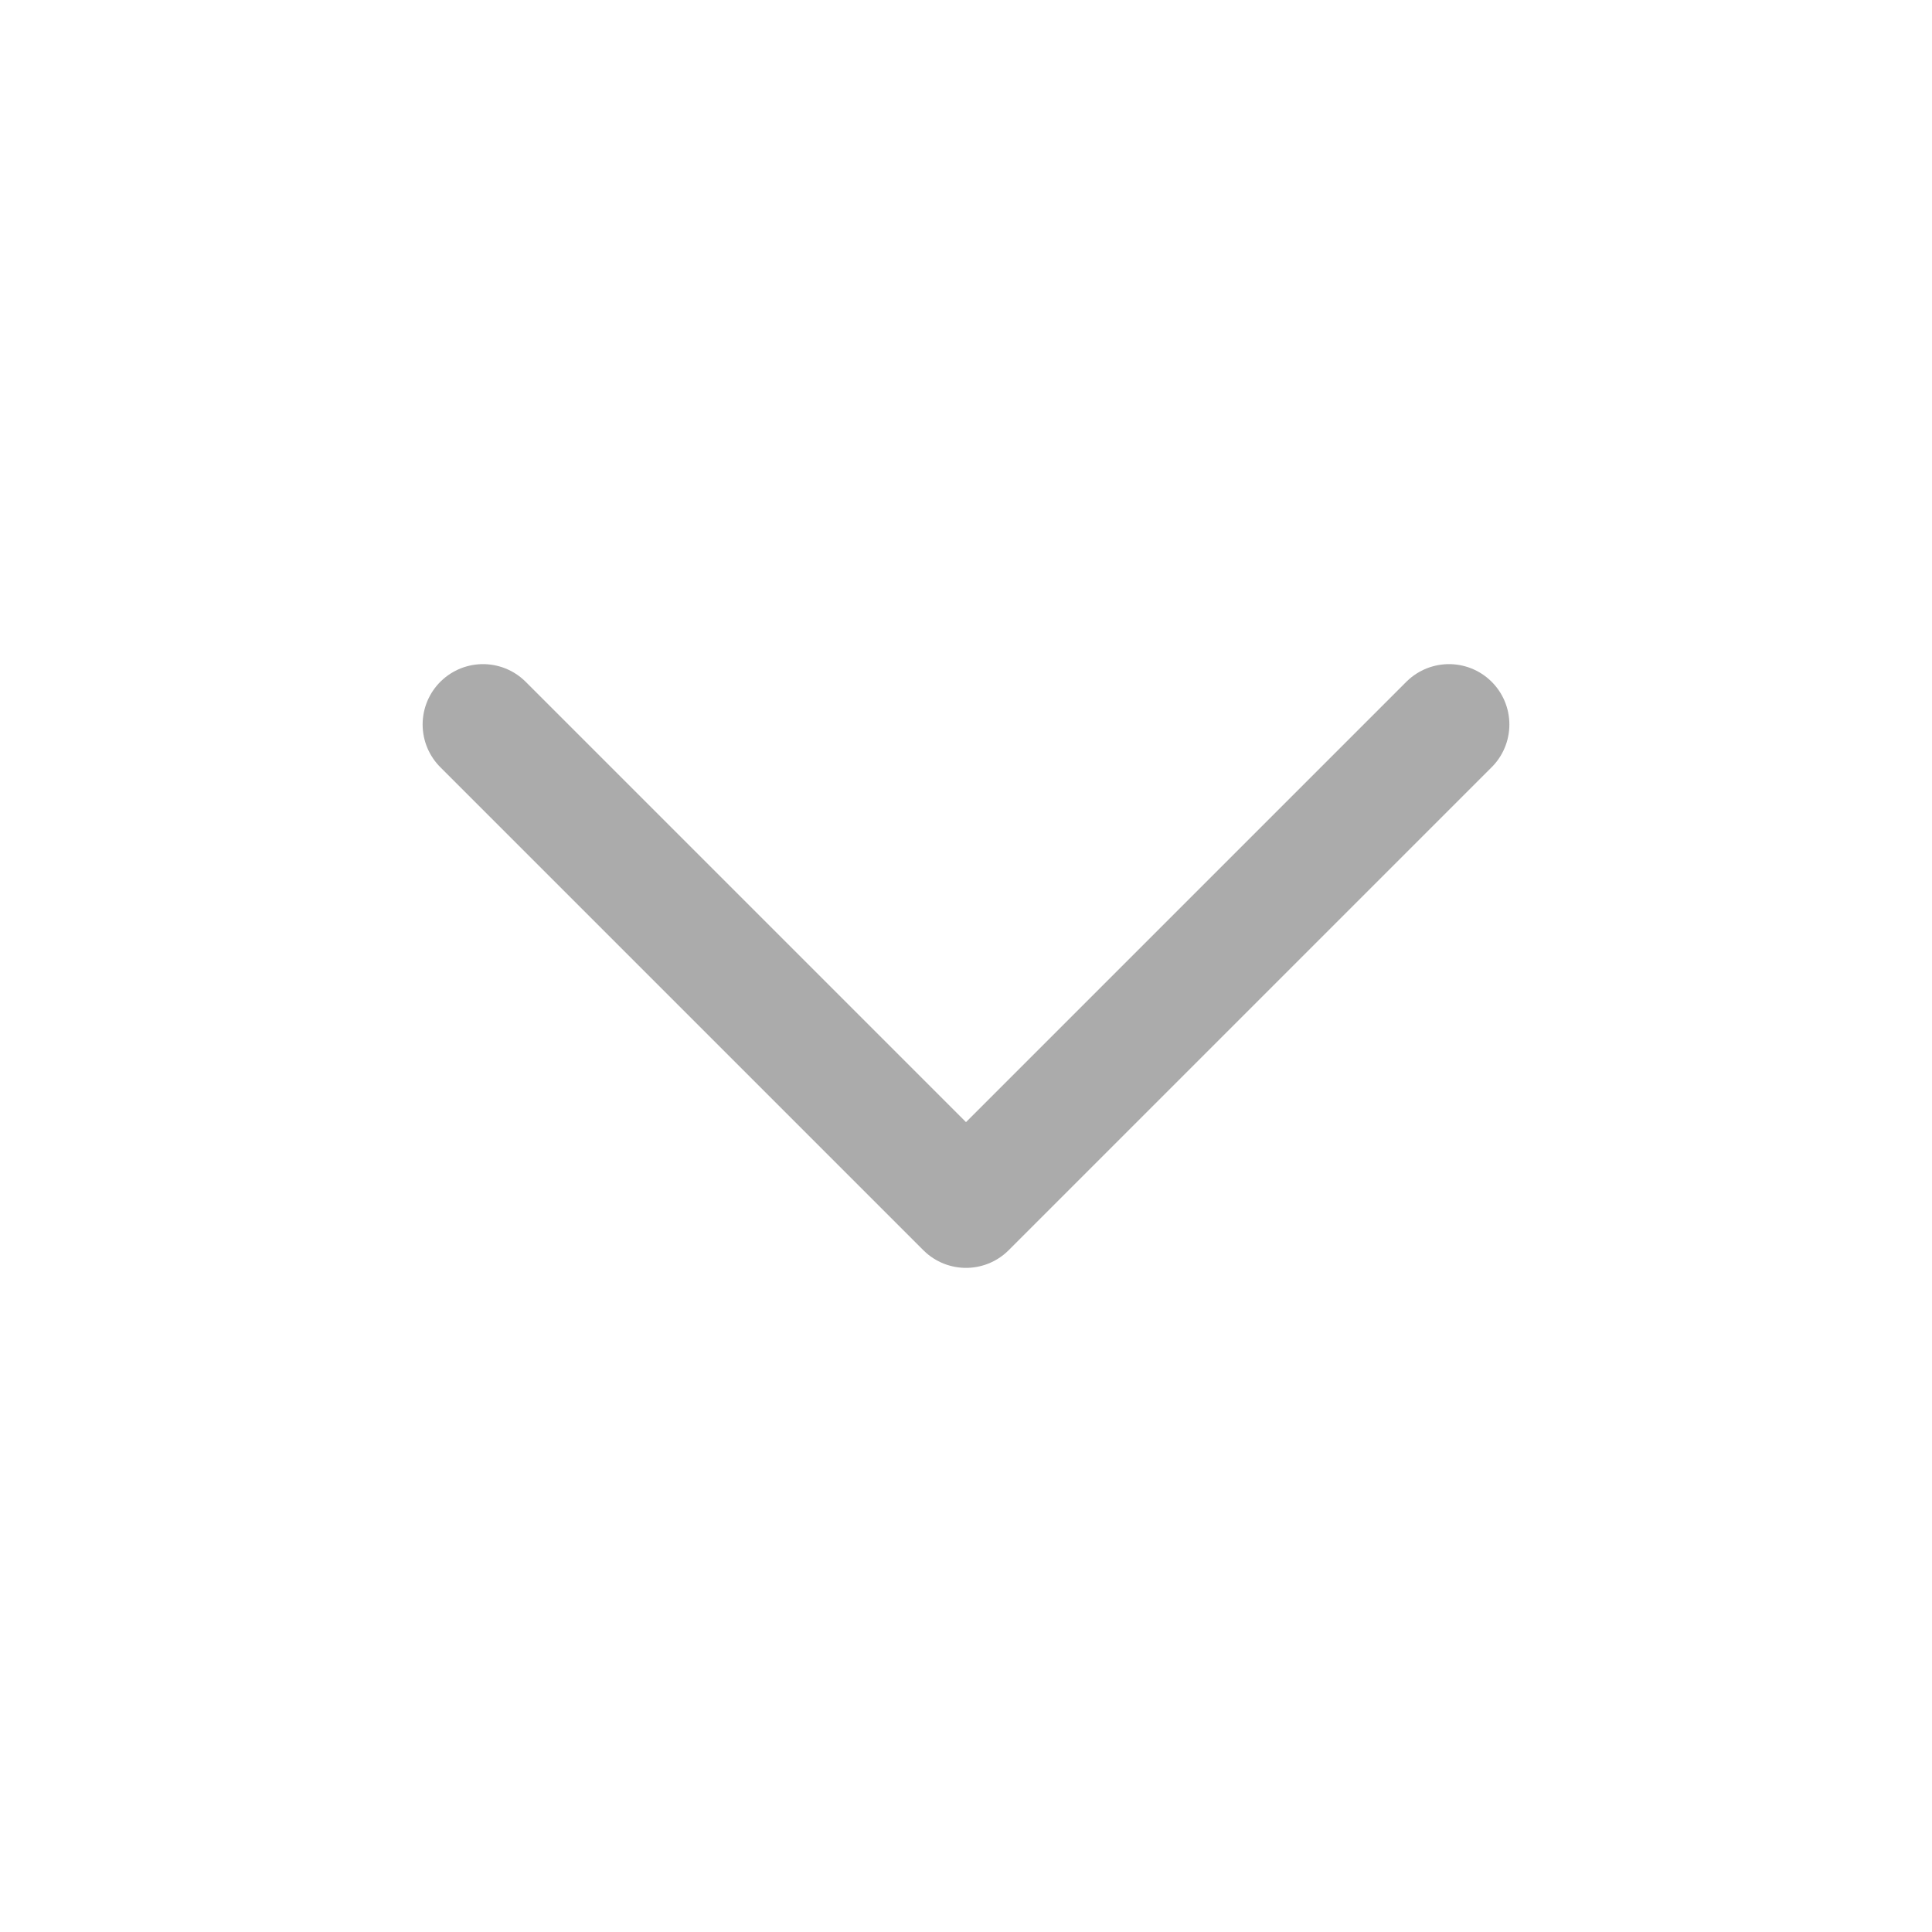
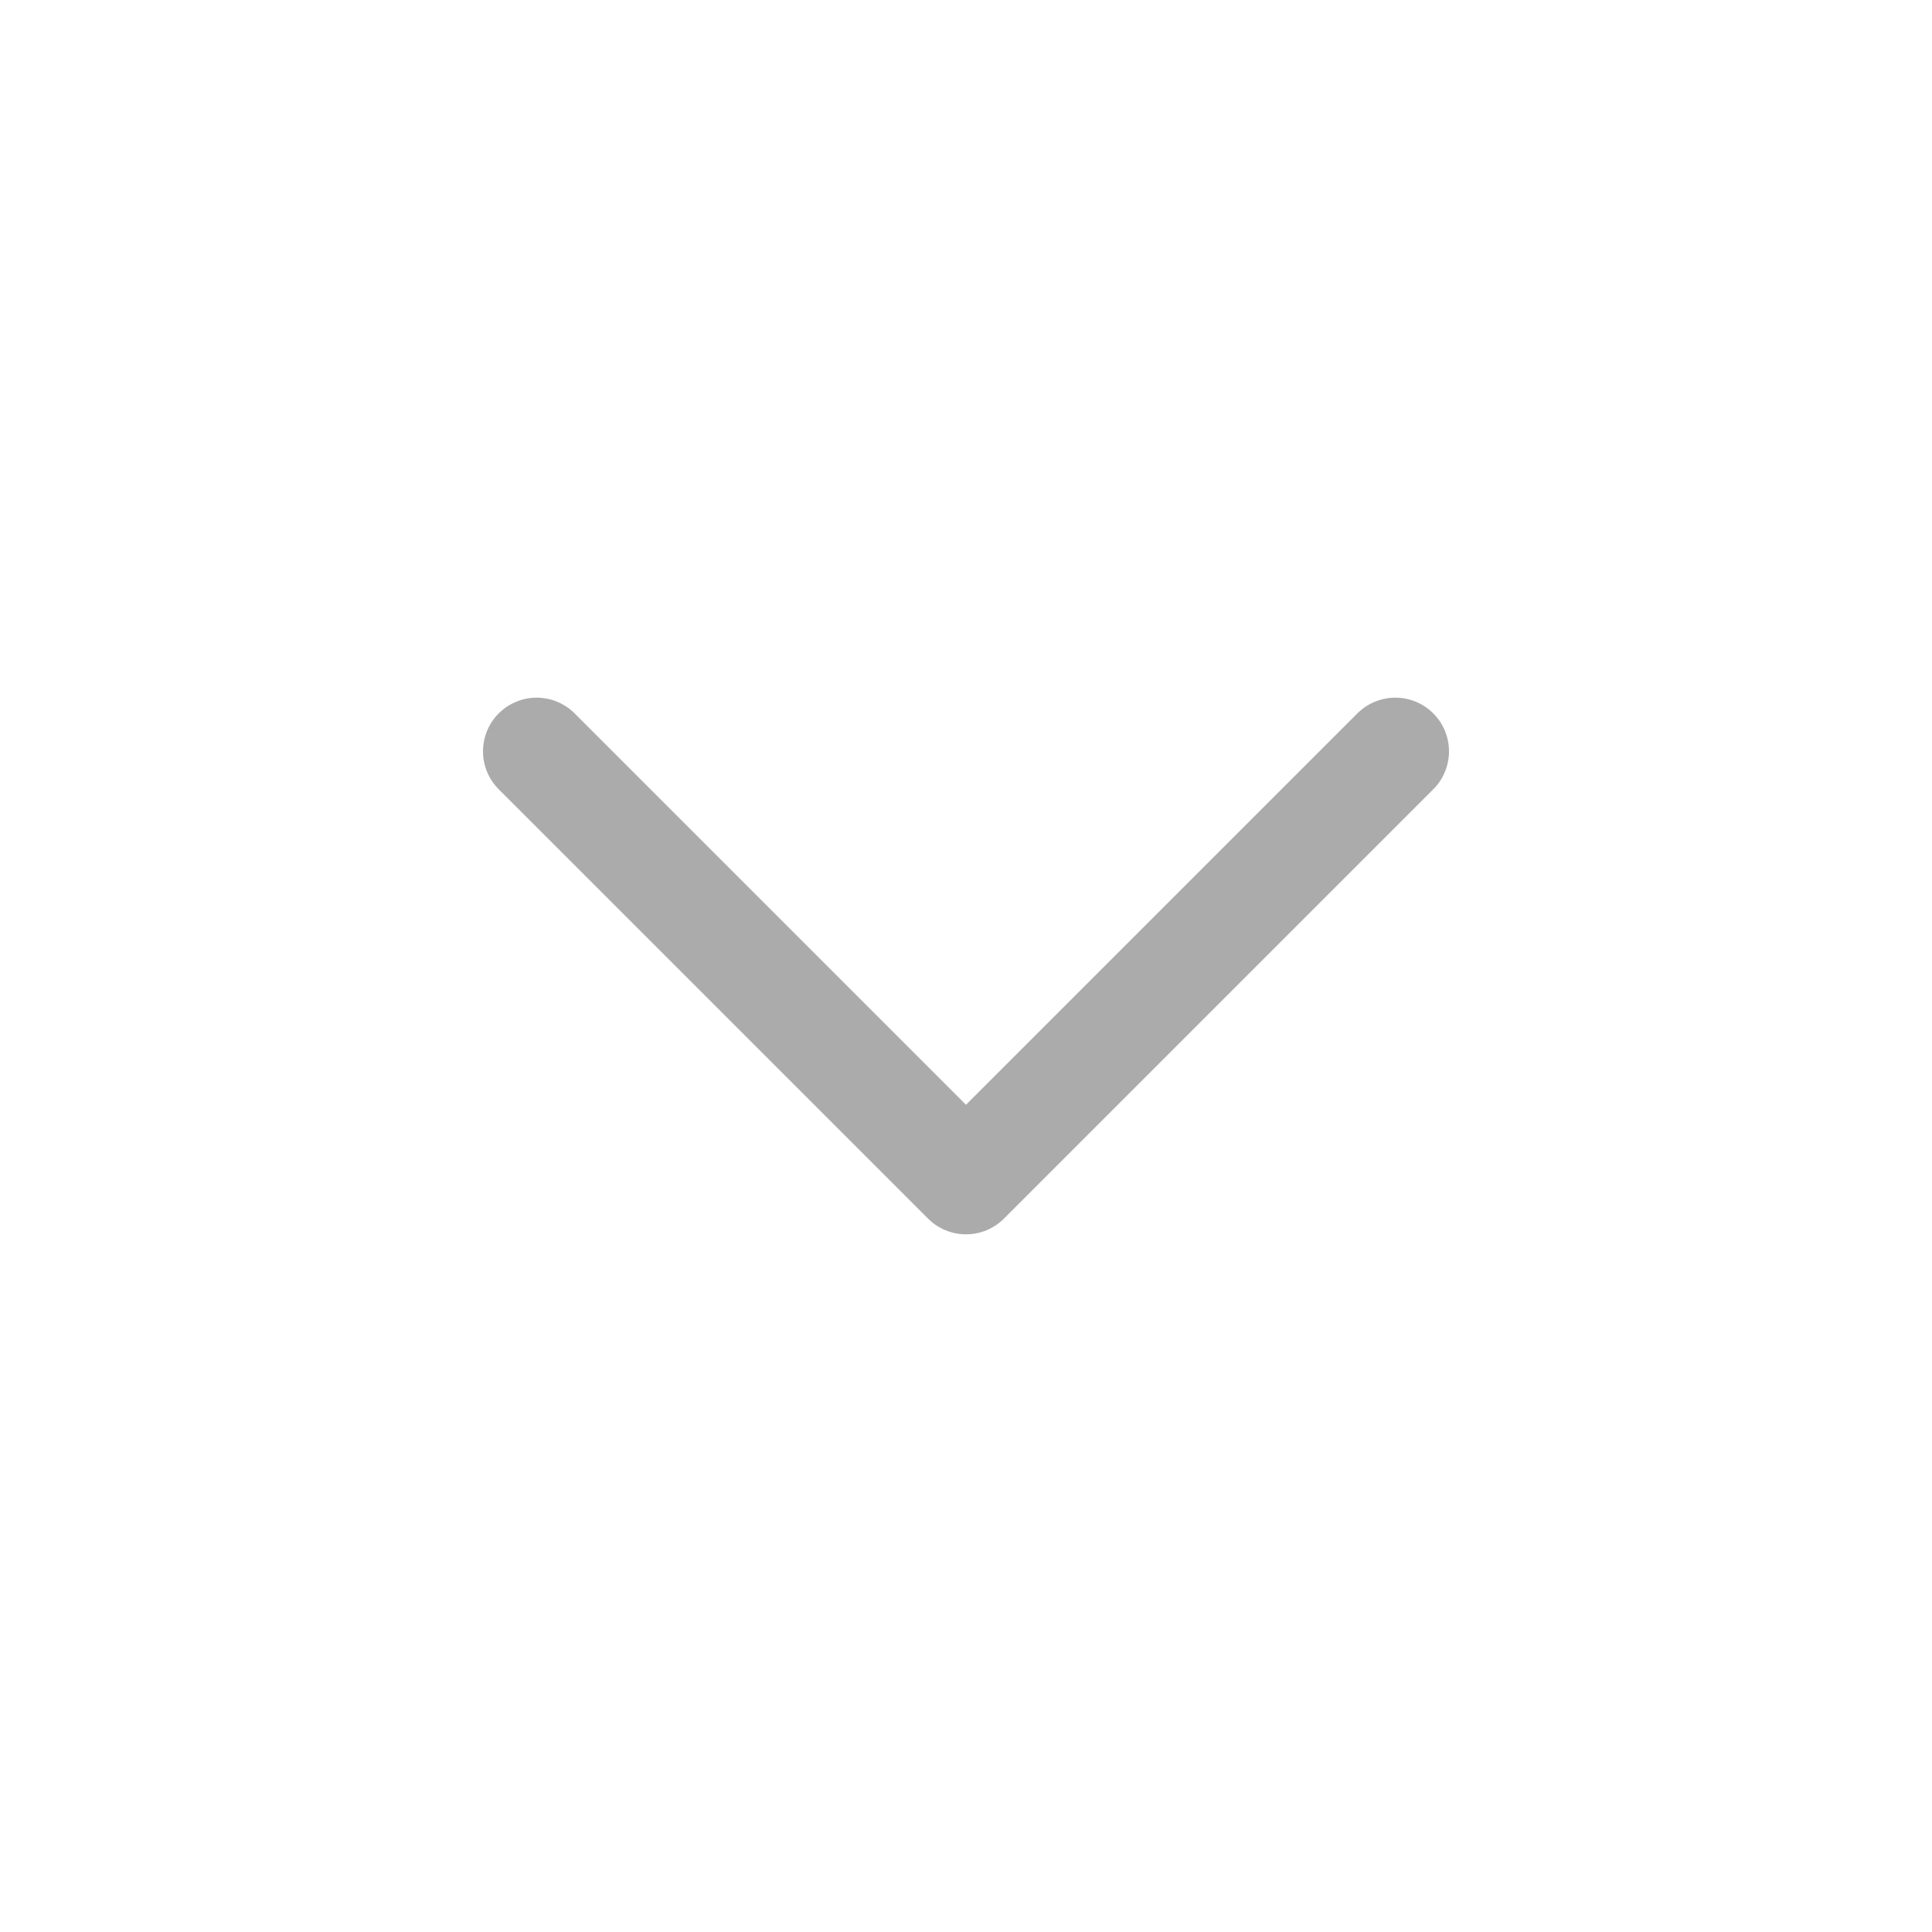
<svg xmlns="http://www.w3.org/2000/svg" width="24" height="24" viewBox="0 0 24 24" fill="none">
-   <path d="M18 9L12 15L6 9" stroke="#ABABAB" stroke-width="1.5" stroke-linecap="round" stroke-linejoin="round" />
+   <path transform="translate(12 12) scale(0.8888889) translate(-12 -12)" d="M18 9L12 15L6 9" stroke="#ABABAB" stroke-width="1.5" stroke-linecap="round" stroke-linejoin="round" />
</svg>
